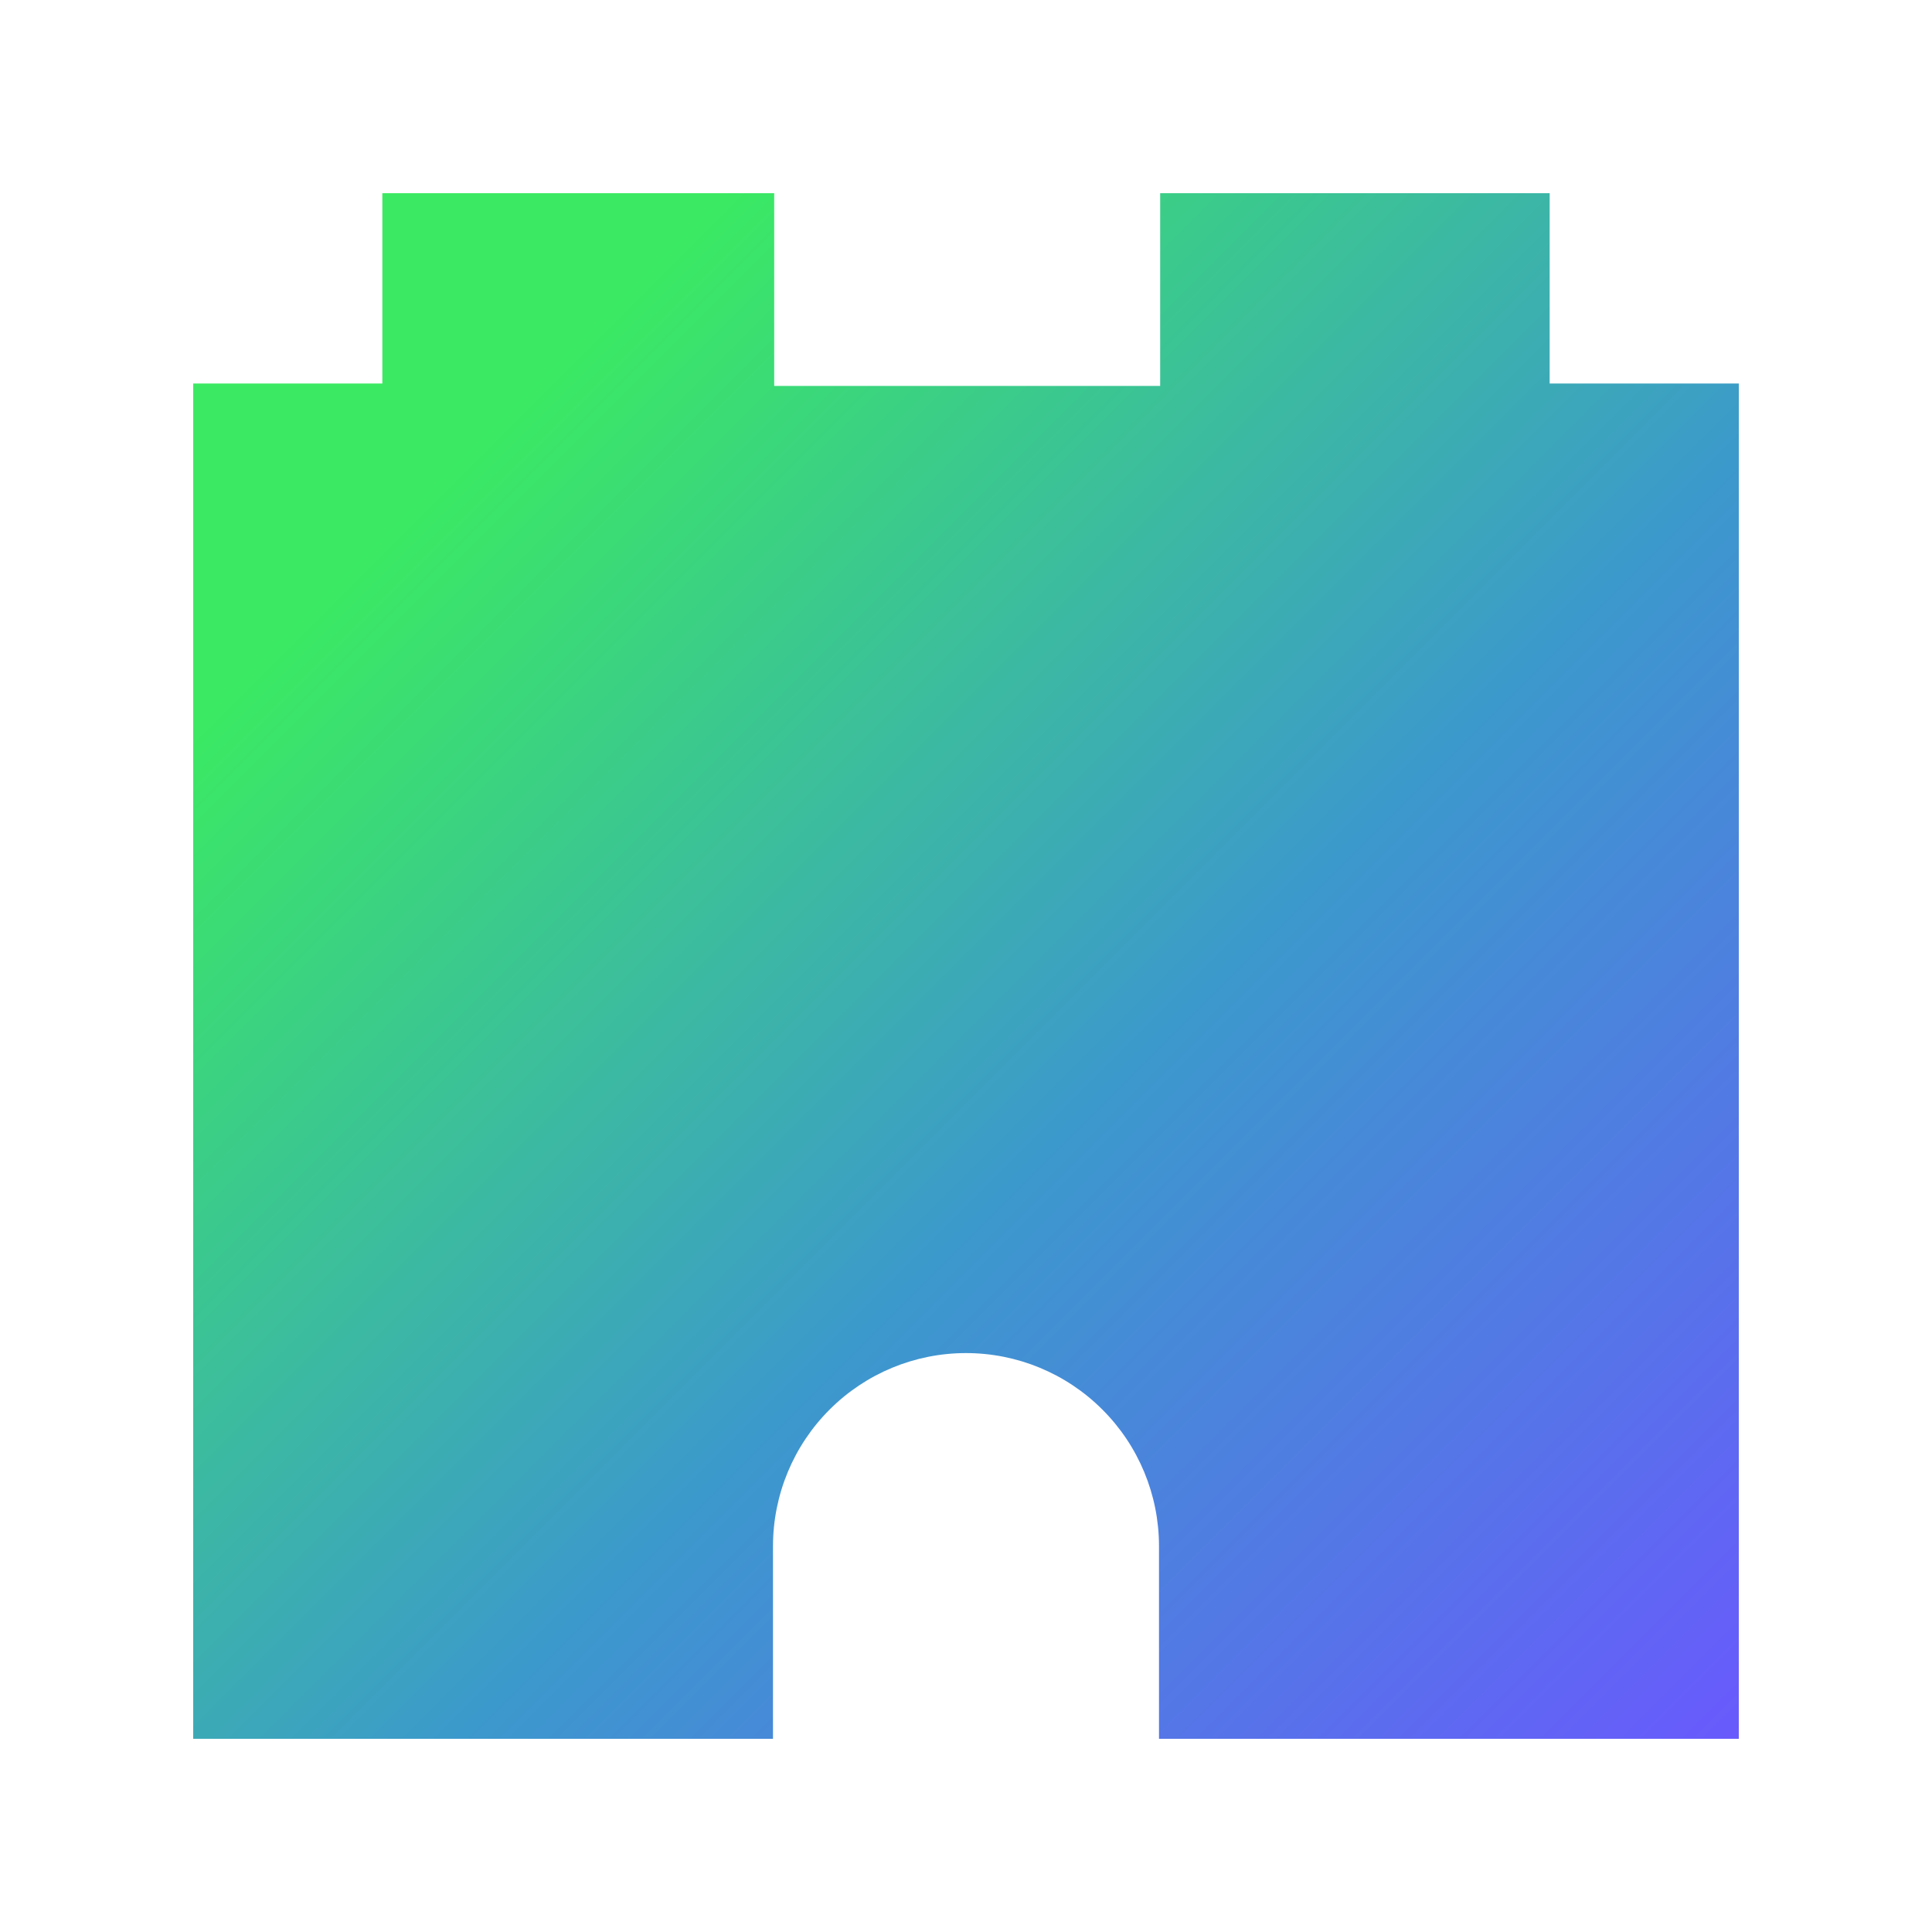
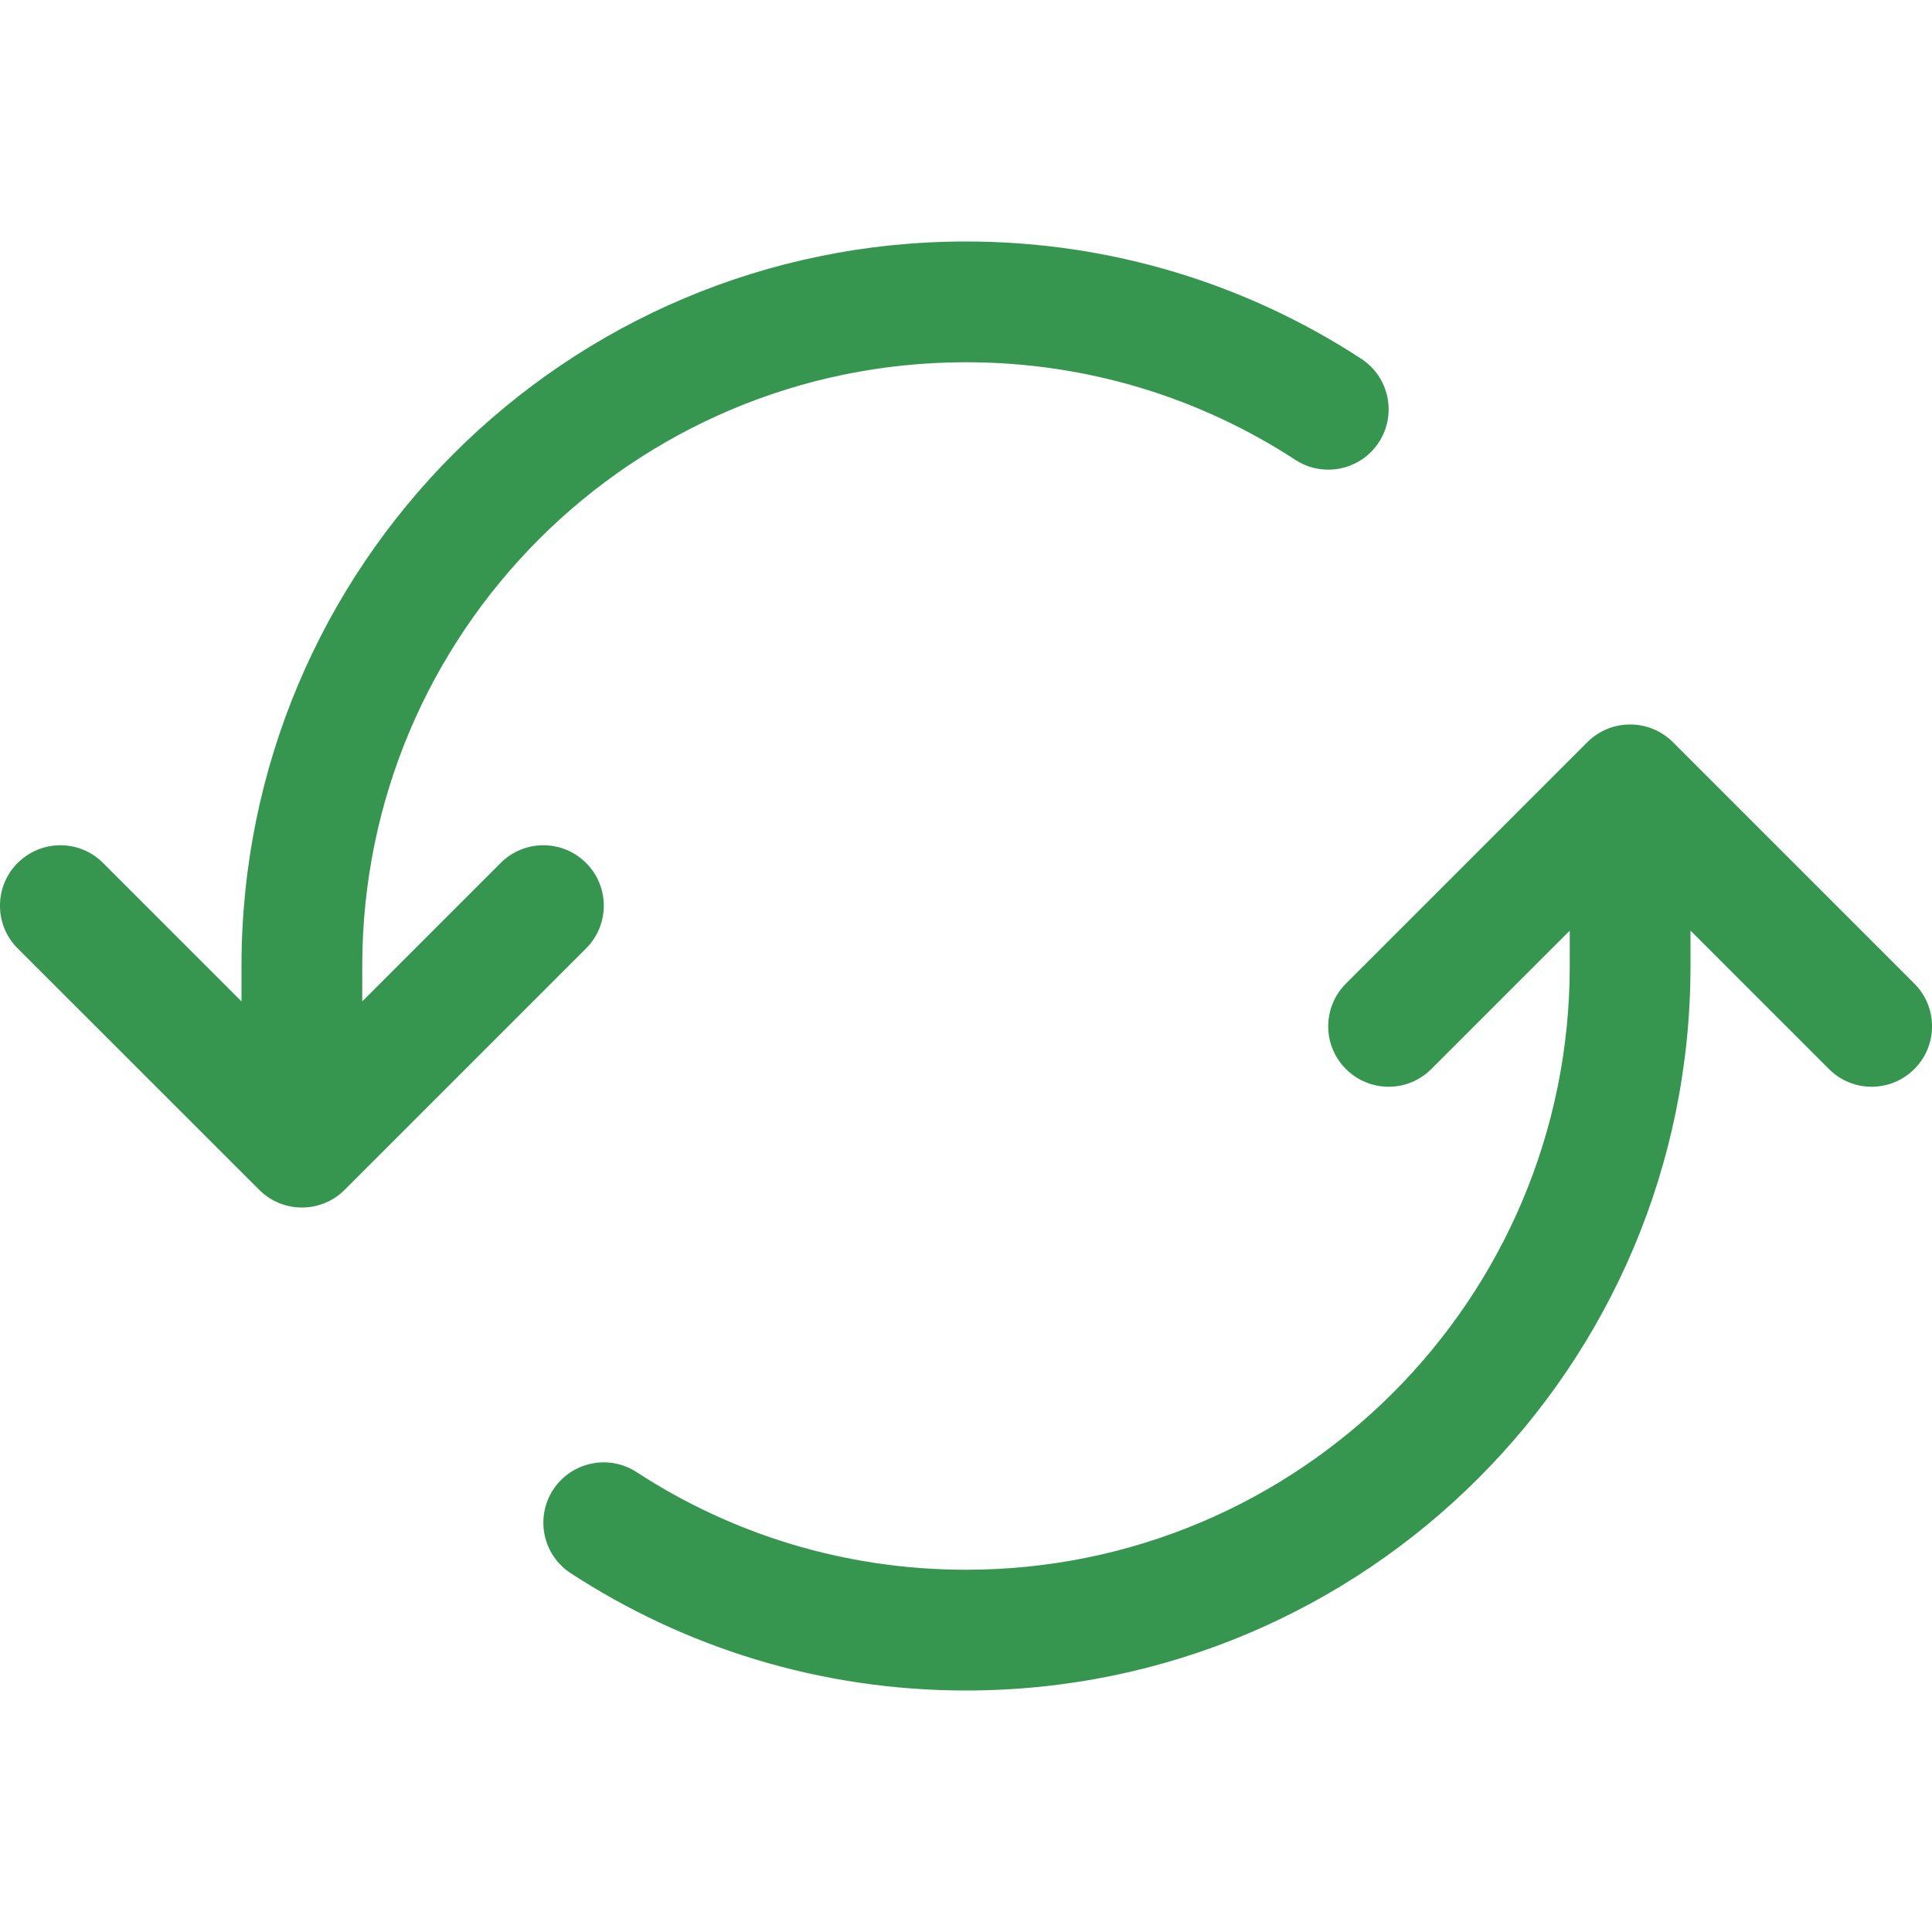
- <svg xmlns="http://www.w3.org/2000/svg" width="40" height="40" viewBox="0 0 40 40" fill="none">
-   <path d="M32.084 7.94V4H24.02V7.99H16.029V4H7.916V7.94H4V36H16.004V32.005C16.006 30.946 16.427 29.931 17.177 29.183C17.926 28.434 18.941 28.014 20 28.014C21.059 28.014 22.074 28.434 22.823 29.183C23.573 29.931 23.994 30.946 23.996 32.005V36H36V7.94H32.084Z" fill="url(#paint0_linear)" />
-   <defs>
-     <linearGradient id="paint0_linear" x1="2.942" y1="4.9" x2="37.777" y2="39.734" gradientUnits="userSpaceOnUse">
-       <stop offset="0.159" stop-color="#3BEA62" />
-       <stop offset="0.54" stop-color="#3C99CC" />
-       <stop offset="0.937" stop-color="#6B57FF" />
-     </linearGradient>
-   </defs>
+ <svg xmlns="http://www.w3.org/2000/svg" width="16" height="16" viewBox="0 0 16 16" fill="none">
+   <path d="M3 8C3 5.239 5.239 3 8 3C9.007 3 9.943 3.297 10.727 3.808C10.958 3.959 11.268 3.894 11.419 3.663C11.57 3.431 11.504 3.121 11.273 2.971C10.332 2.357 9.207 2 8 2C4.686 2 2 4.686 2 8V8.293L0.854 7.147C0.658 6.951 0.342 6.951 0.146 7.147C-0.049 7.342 -0.049 7.659 0.146 7.854L2.147 9.854C2.342 10.049 2.658 10.049 2.854 9.854L4.854 7.854C5.049 7.659 5.049 7.342 4.854 7.147C4.658 6.951 4.342 6.951 4.146 7.147L3 8.293V8Z" fill="#369650" />
+   <path d="M5.273 12.192C6.057 12.703 6.993 13 8 13C10.761 13 13 10.761 13 8V7.707L11.854 8.853C11.658 9.049 11.342 9.049 11.146 8.853C10.951 8.658 10.951 8.341 11.146 8.146L13.146 6.146C13.342 5.951 13.658 5.951 13.854 6.146L15.854 8.146C16.049 8.341 16.049 8.658 15.854 8.853C15.658 9.049 15.342 9.049 15.146 8.853L14 7.707V8C14 11.314 11.314 14 8 14C6.793 14 5.669 13.643 4.727 13.029C4.496 12.879 4.43 12.569 4.581 12.337C4.732 12.106 5.042 12.041 5.273 12.192Z" fill="#369650" />
</svg>
